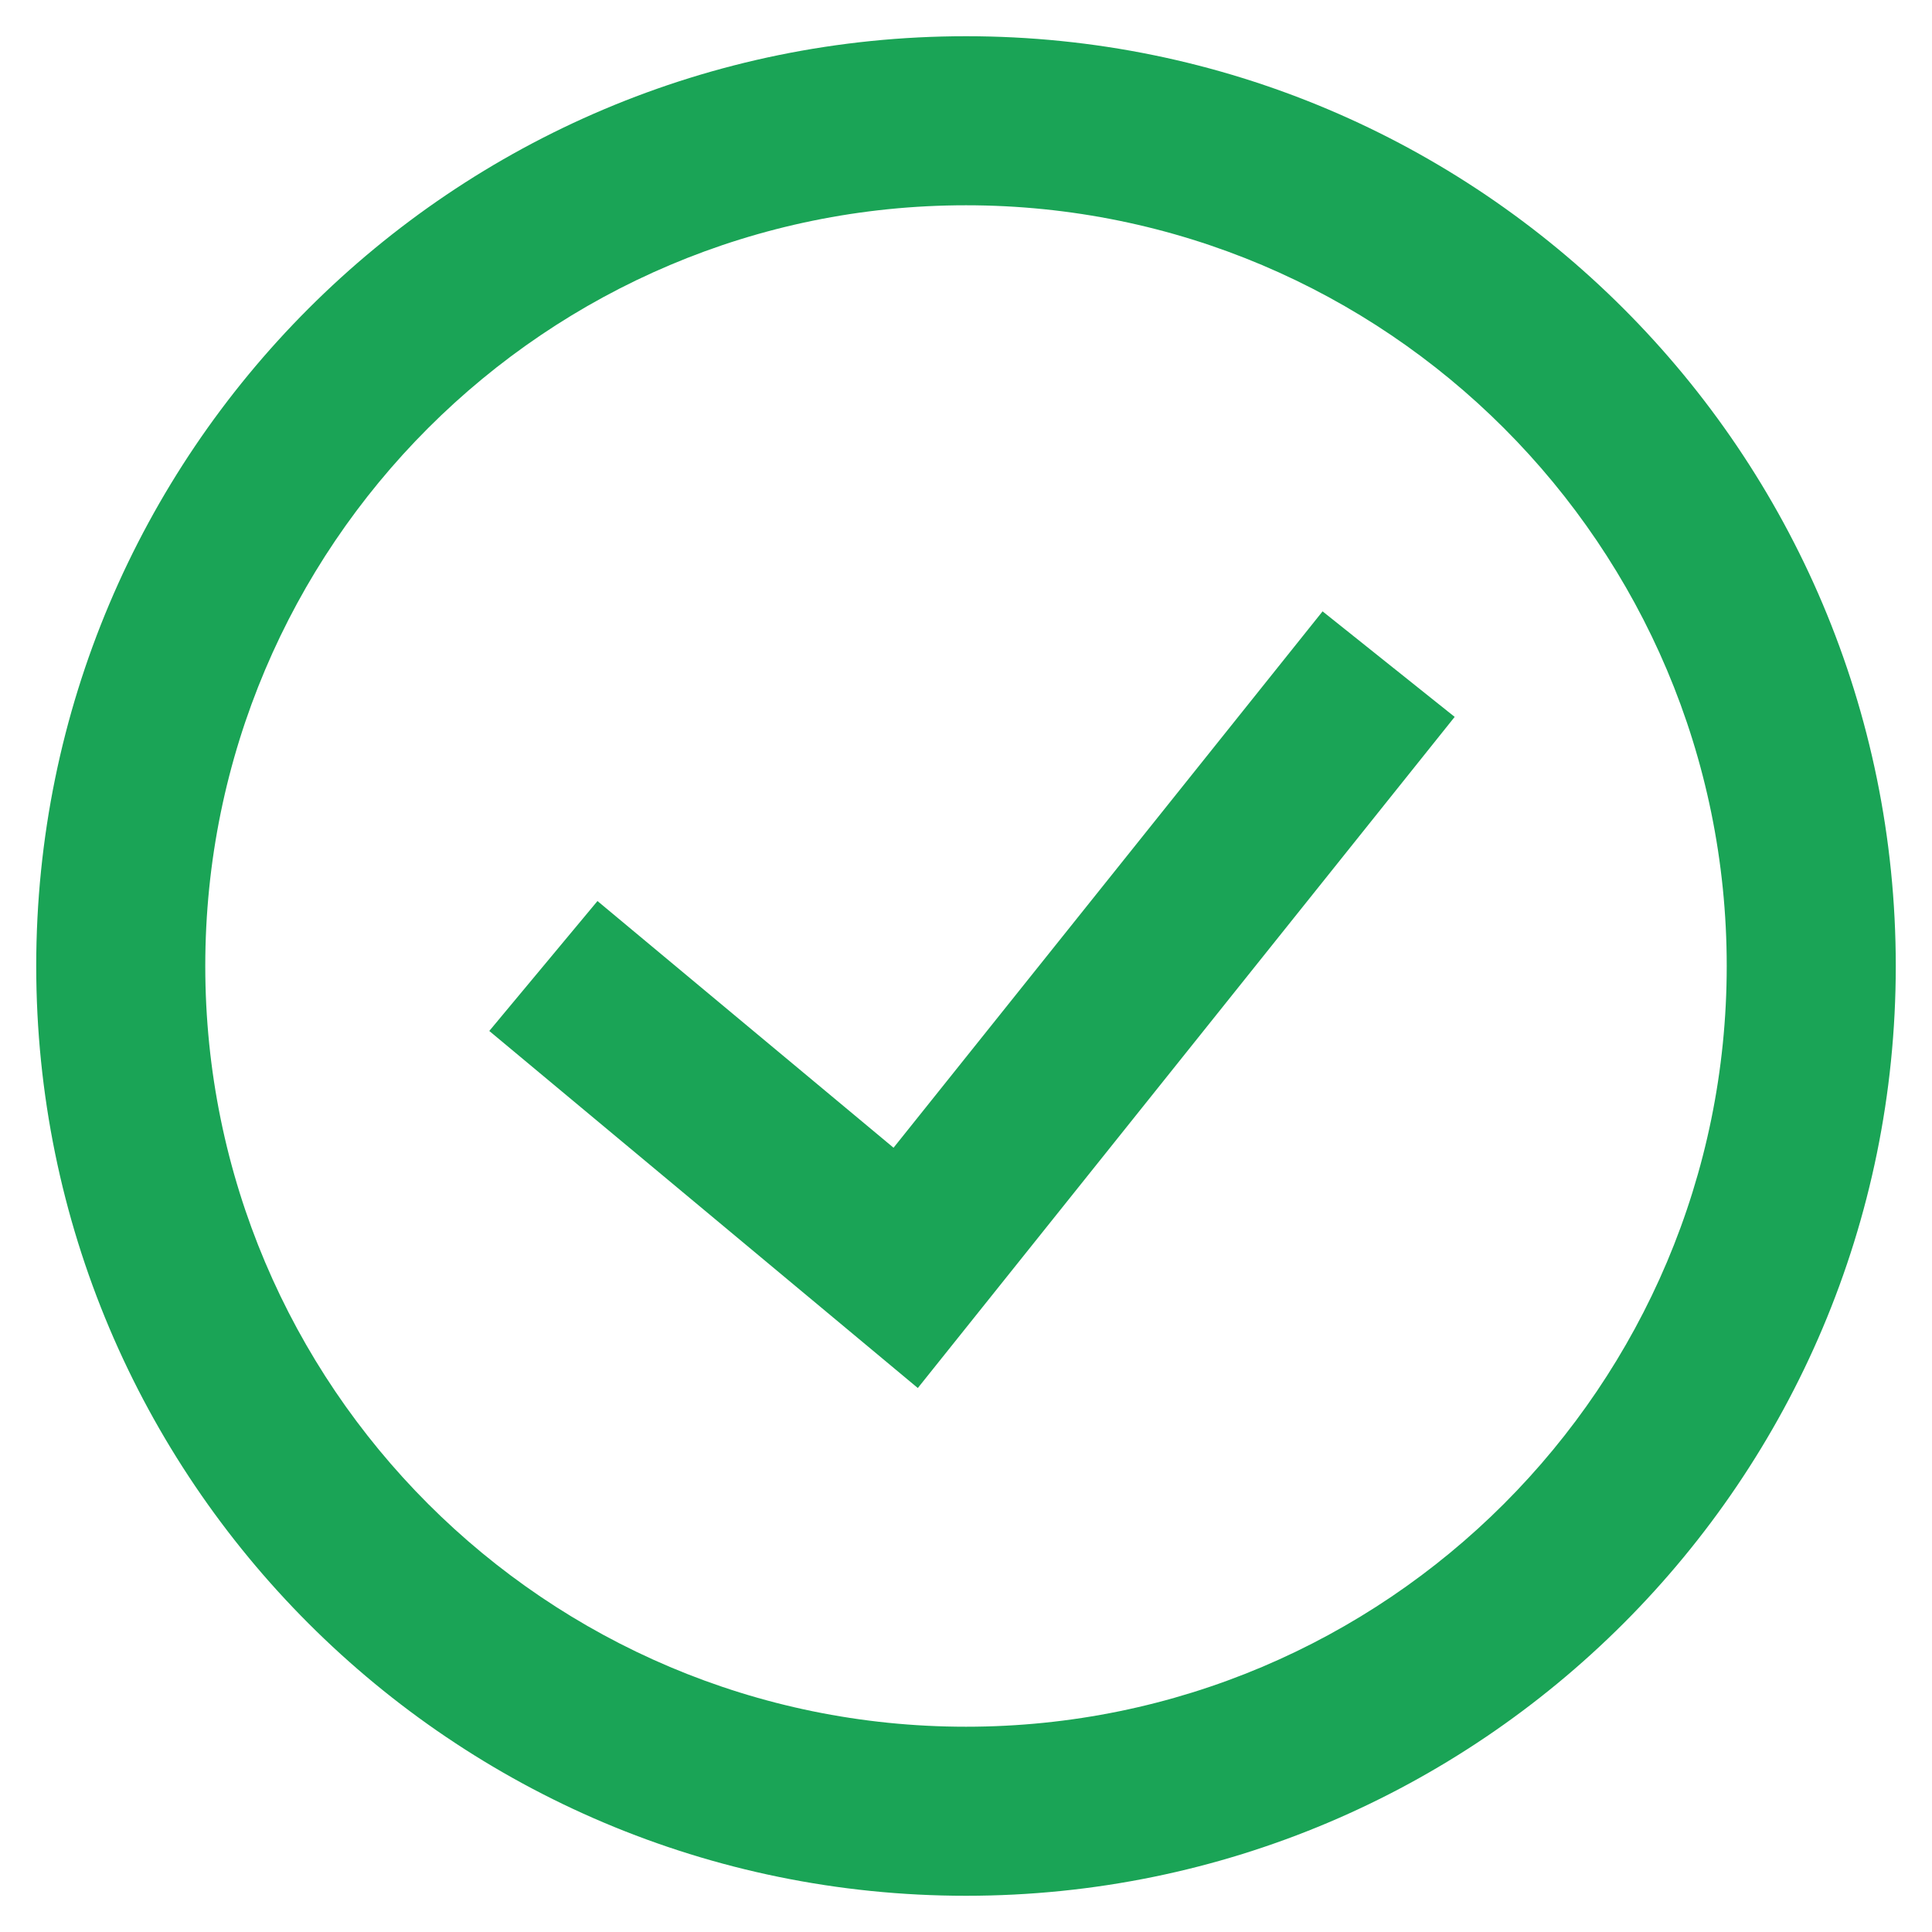
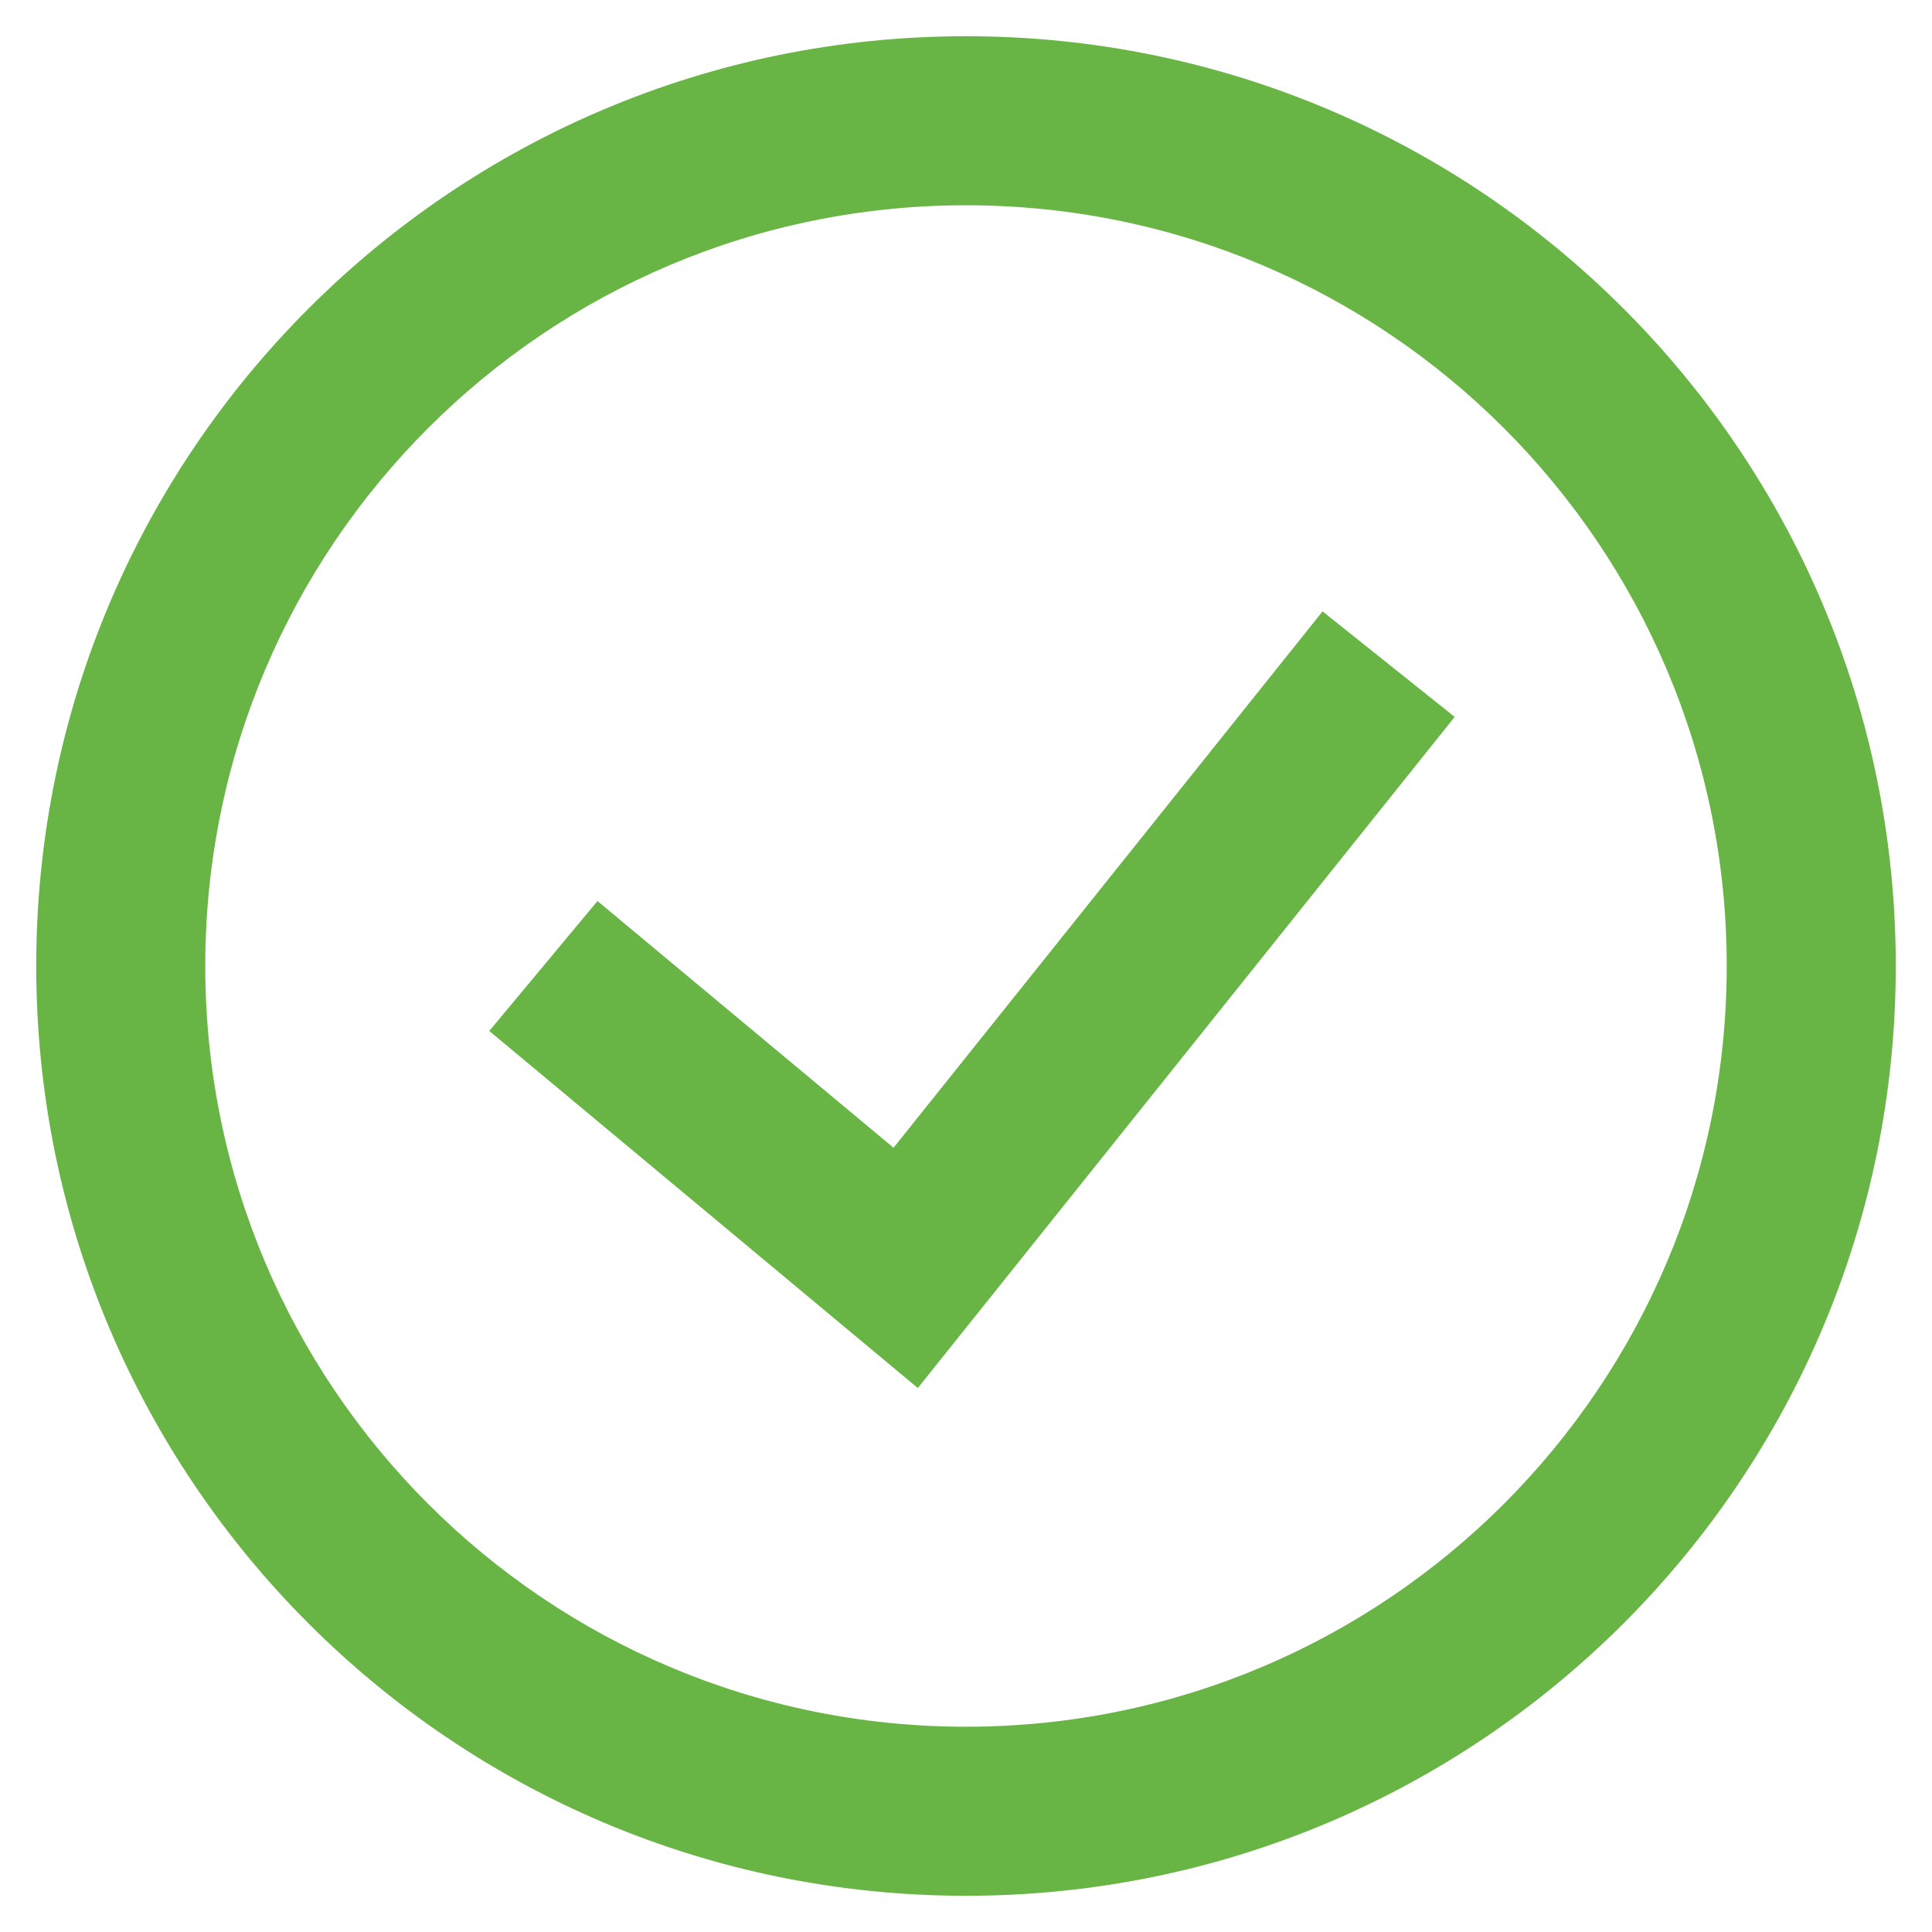
<svg xmlns="http://www.w3.org/2000/svg" width="16" height="16" viewBox="0 0 16 16" fill="none">
-   <path fill-rule="evenodd" clip-rule="evenodd" d="M0.3 8C0.3 3.747 3.747 0.3 8 0.3C12.253 0.3 15.7 3.747 15.7 8C15.7 12.253 12.253 15.7 8 15.7C3.747 15.7 0.3 12.253 0.3 8ZM8 1.7C4.521 1.7 1.7 4.521 1.7 8C1.7 11.479 4.521 14.3 8 14.3C11.479 14.3 14.3 11.479 14.3 8C14.3 4.521 11.479 1.7 8 1.7ZM12.047 5.937L7.601 11.495L4.052 8.538L4.948 7.462L7.4 9.505L10.953 5.063L12.047 5.937Z" fill="#1AA456" />
+   <path fill-rule="evenodd" clip-rule="evenodd" d="M0.3 8C0.3 3.747 3.747 0.3 8 0.3C12.253 0.3 15.7 3.747 15.7 8C15.7 12.253 12.253 15.7 8 15.7C3.747 15.7 0.3 12.253 0.3 8ZM8 1.7C4.521 1.7 1.7 4.521 1.7 8C1.7 11.479 4.521 14.3 8 14.3C11.479 14.3 14.3 11.479 14.3 8C14.3 4.521 11.479 1.7 8 1.7ZM12.047 5.937L7.601 11.495L4.052 8.538L4.948 7.462L7.4 9.505L10.953 5.063L12.047 5.937Z" fill="#68B545" />
</svg>
